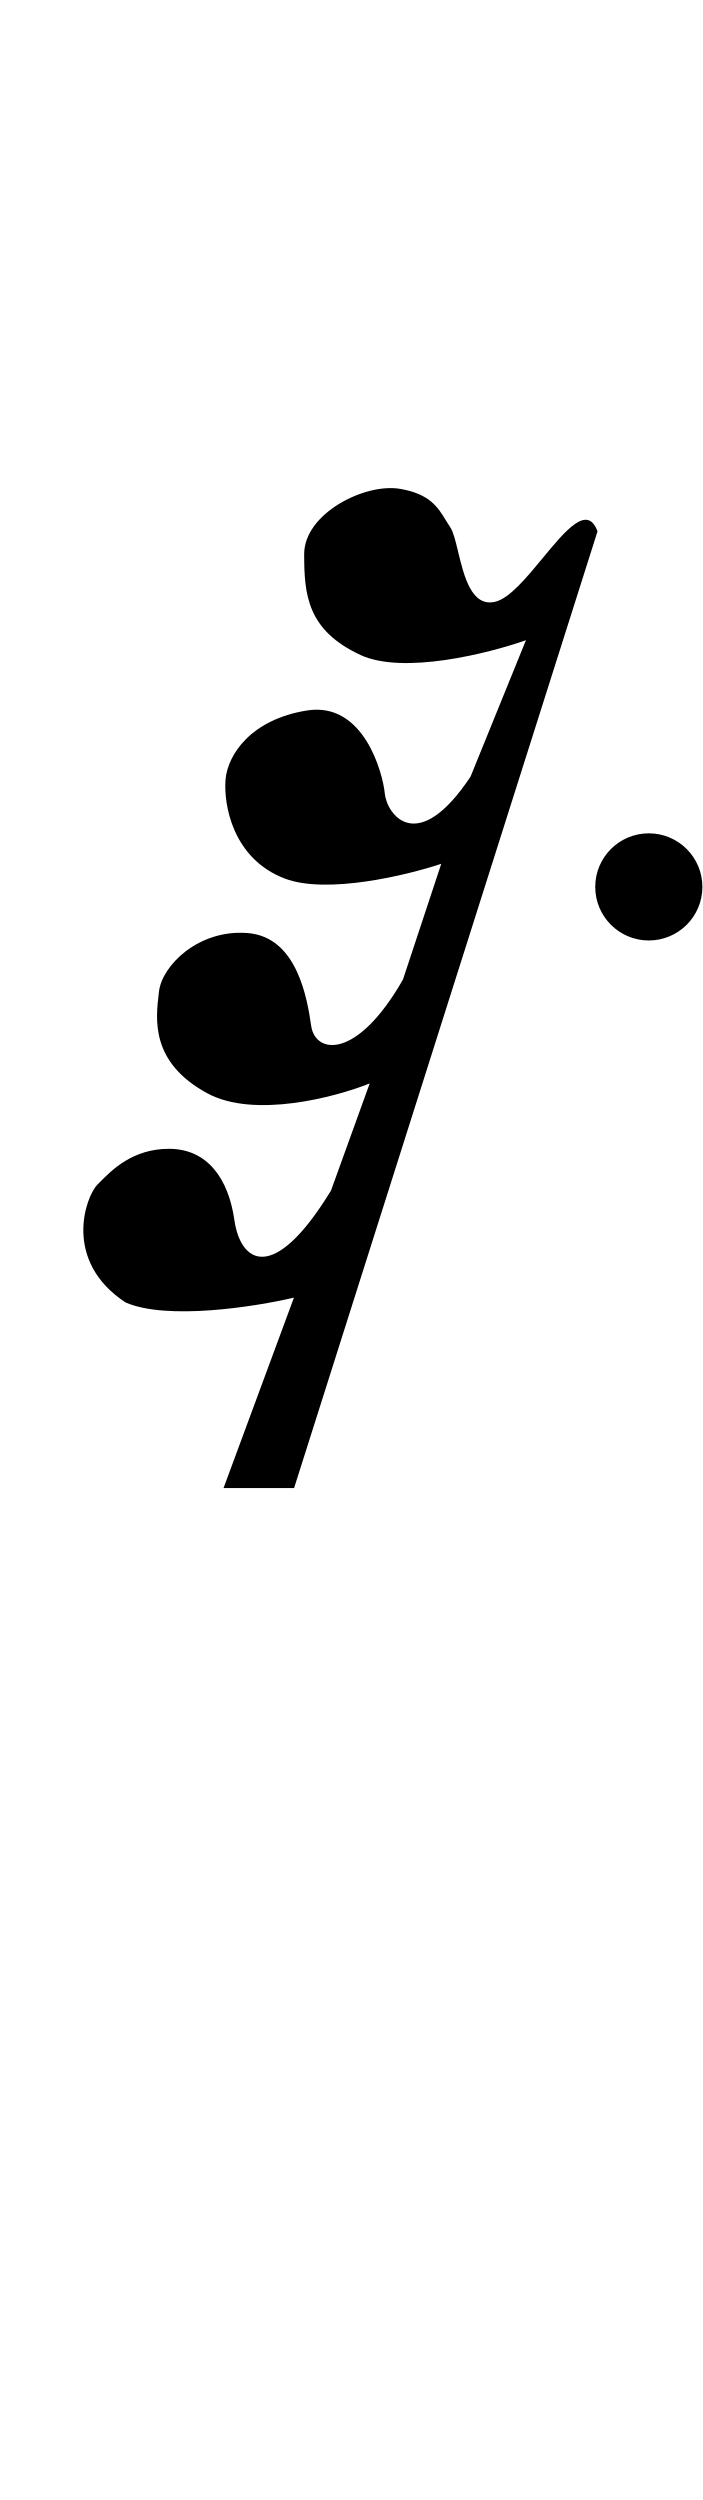
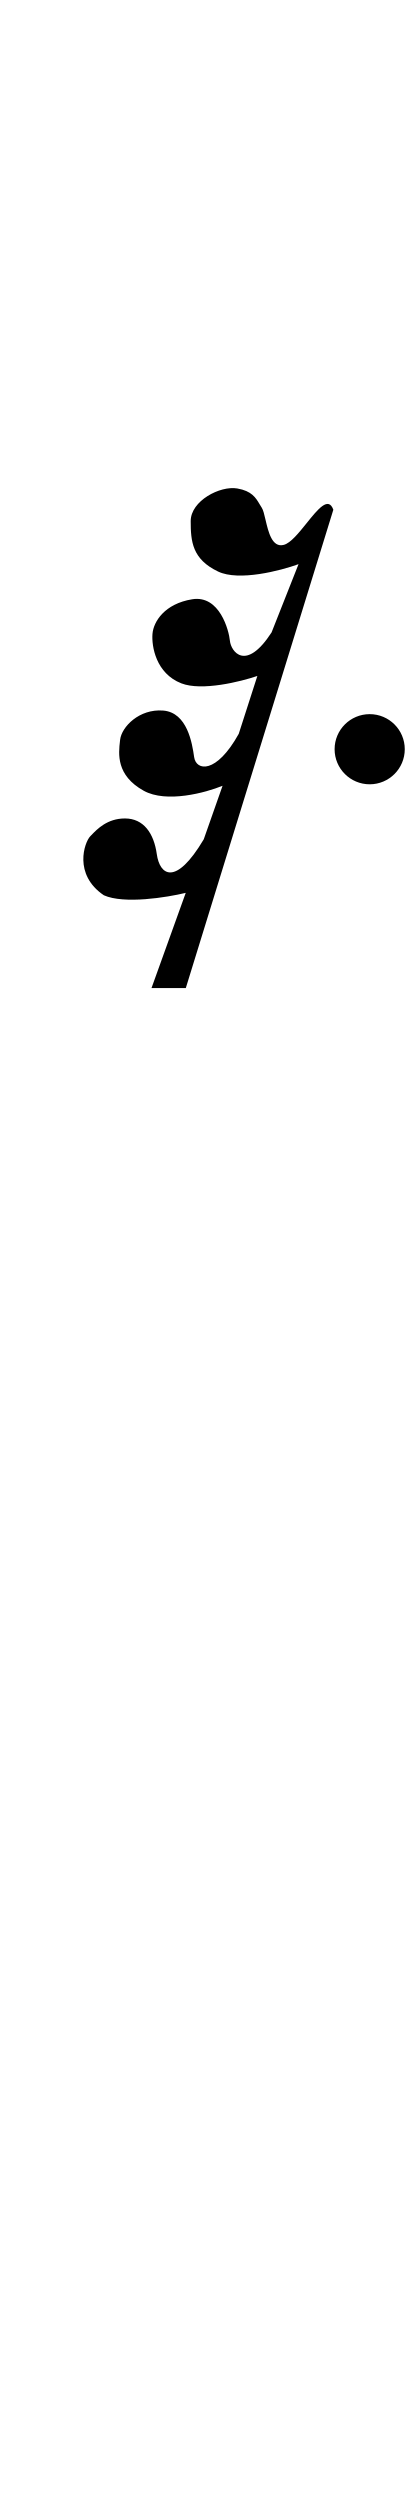
- <svg xmlns="http://www.w3.org/2000/svg" width="59" height="210" viewBox="0 0 59 210" fill="none">
-   <path fill-rule="evenodd" clip-rule="evenodd" d="M50.191 44.636L24.703 125H18.776L24.691 109C21.427 109.77 14.027 110.929 10.544 109.405C5.227 105.901 7.2 100.491 8.191 99.5C8.251 99.441 8.313 99.378 8.378 99.312C9.406 98.27 11.153 96.5 14.191 96.5C17.421 96.5 19.191 99 19.691 102.5C20.191 106 22.918 108.009 27.805 100.005L31.054 91.009C28.147 92.173 21.35 93.968 17.421 91.84C12.643 89.253 13.074 85.643 13.335 83.46C13.342 83.399 13.349 83.339 13.356 83.28C13.61 81.12 16.659 78.044 20.808 78.377C24.957 78.709 25.804 83.862 26.142 86.189C26.481 88.516 29.953 89.098 33.848 82.283L37.066 72.559C34.159 73.529 27.463 75.136 23.941 73.806C19.538 72.144 18.776 67.573 18.945 65.495C19.114 63.418 21.062 60.426 25.804 59.678C30.546 58.93 32.155 64.914 32.324 66.659C32.493 68.404 35.034 71.978 39.522 65.246L44.179 53.777C41.046 54.885 33.882 56.686 30.292 55.024C25.804 52.946 25.55 49.954 25.55 46.547C25.55 43.14 30.631 40.563 33.594 41.062C36.1 41.483 36.79 42.618 37.455 43.712C37.577 43.912 37.697 44.111 37.828 44.303C38.08 44.674 38.264 45.441 38.475 46.316C38.972 48.386 39.615 51.062 41.639 50.536C42.82 50.229 44.23 48.522 45.581 46.886C47.523 44.536 49.343 42.333 50.191 44.636ZM54.5 79C56.985 79 59 76.985 59 74.5C59 72.015 56.985 70 54.5 70C52.015 70 50 72.015 50 74.5C50 76.985 52.015 79 54.5 79Z" fill="black" />
+ <svg xmlns="http://www.w3.org/2000/svg" width="34" height="210" viewBox="0 0 34 210" fill="none">
+   <path fill-rule="evenodd" clip-rule="evenodd" d="M28 42.818L15.607 83H12.725L15.602 75C14.014 75.385 10.417 75.964 8.723 75.203C6.138 73.451 7.097 70.746 7.579 70.25C7.608 70.22 7.638 70.189 7.67 70.156C8.17 69.635 9.019 68.75 10.496 68.75C12.067 68.75 12.928 70 13.171 71.75C13.414 73.5 14.739 74.505 17.115 70.502L18.695 66.005C17.282 66.586 13.977 67.484 12.067 66.42C9.744 65.127 9.953 63.322 10.08 62.23C10.084 62.199 10.087 62.169 10.09 62.14C10.214 61.06 11.696 59.522 13.713 59.688C15.731 59.855 16.143 62.431 16.307 63.594C16.472 64.758 18.16 65.049 20.054 61.642L21.618 56.78C20.205 57.264 16.95 58.068 15.237 57.403C13.096 56.572 12.725 54.286 12.808 53.248C12.89 52.209 13.837 50.713 16.143 50.339C18.448 49.965 19.23 52.957 19.313 53.829C19.395 54.702 20.63 56.489 22.812 53.123L25.077 47.389C23.553 47.943 20.07 48.843 18.325 48.012C16.143 46.973 16.019 45.477 16.019 43.773C16.019 42.07 18.489 40.782 19.93 41.031C21.149 41.242 21.484 41.809 21.808 42.356C21.867 42.456 21.925 42.555 21.989 42.651C22.111 42.837 22.201 43.22 22.303 43.658C22.545 44.693 22.858 46.031 23.842 45.768C24.416 45.615 25.102 44.761 25.759 43.943C26.703 42.768 27.587 41.666 28 42.818ZM31.054 65.881C32.681 65.881 34 64.562 34 62.934C34 61.307 32.681 59.988 31.054 59.988C29.426 59.988 28.107 61.307 28.107 62.934C28.107 64.562 29.426 65.881 31.054 65.881Z" fill="black" />
</svg>
